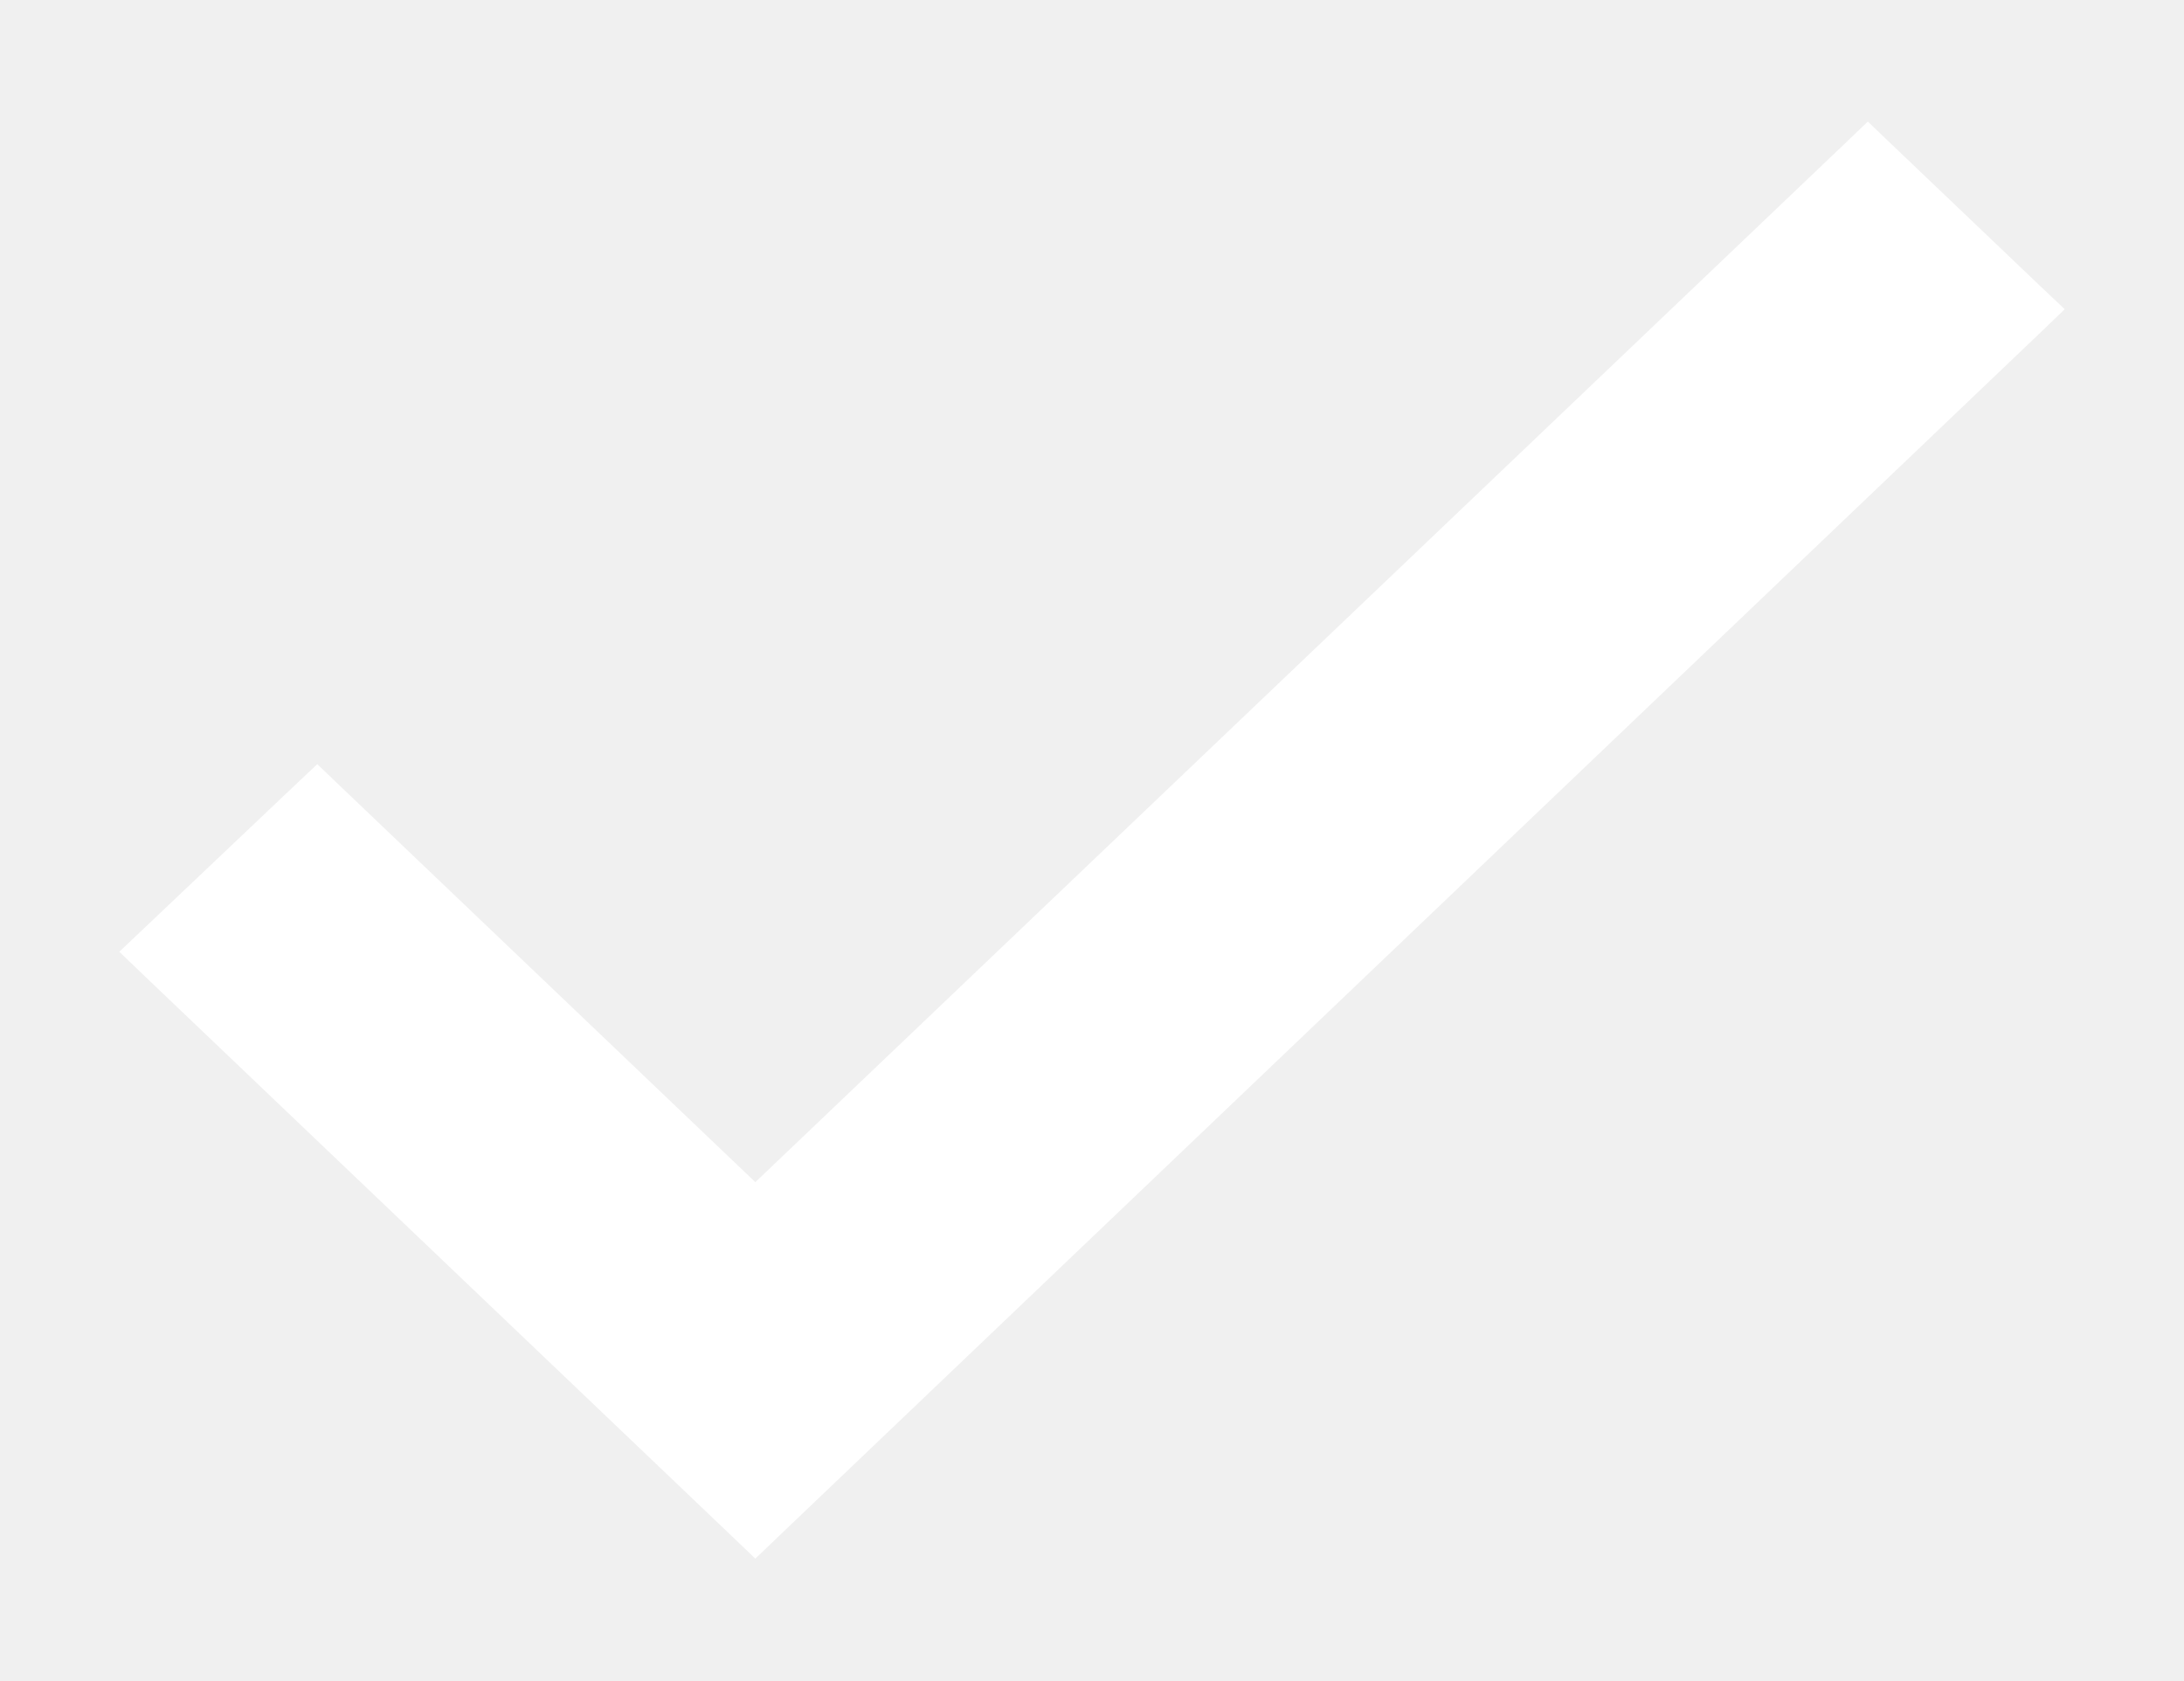
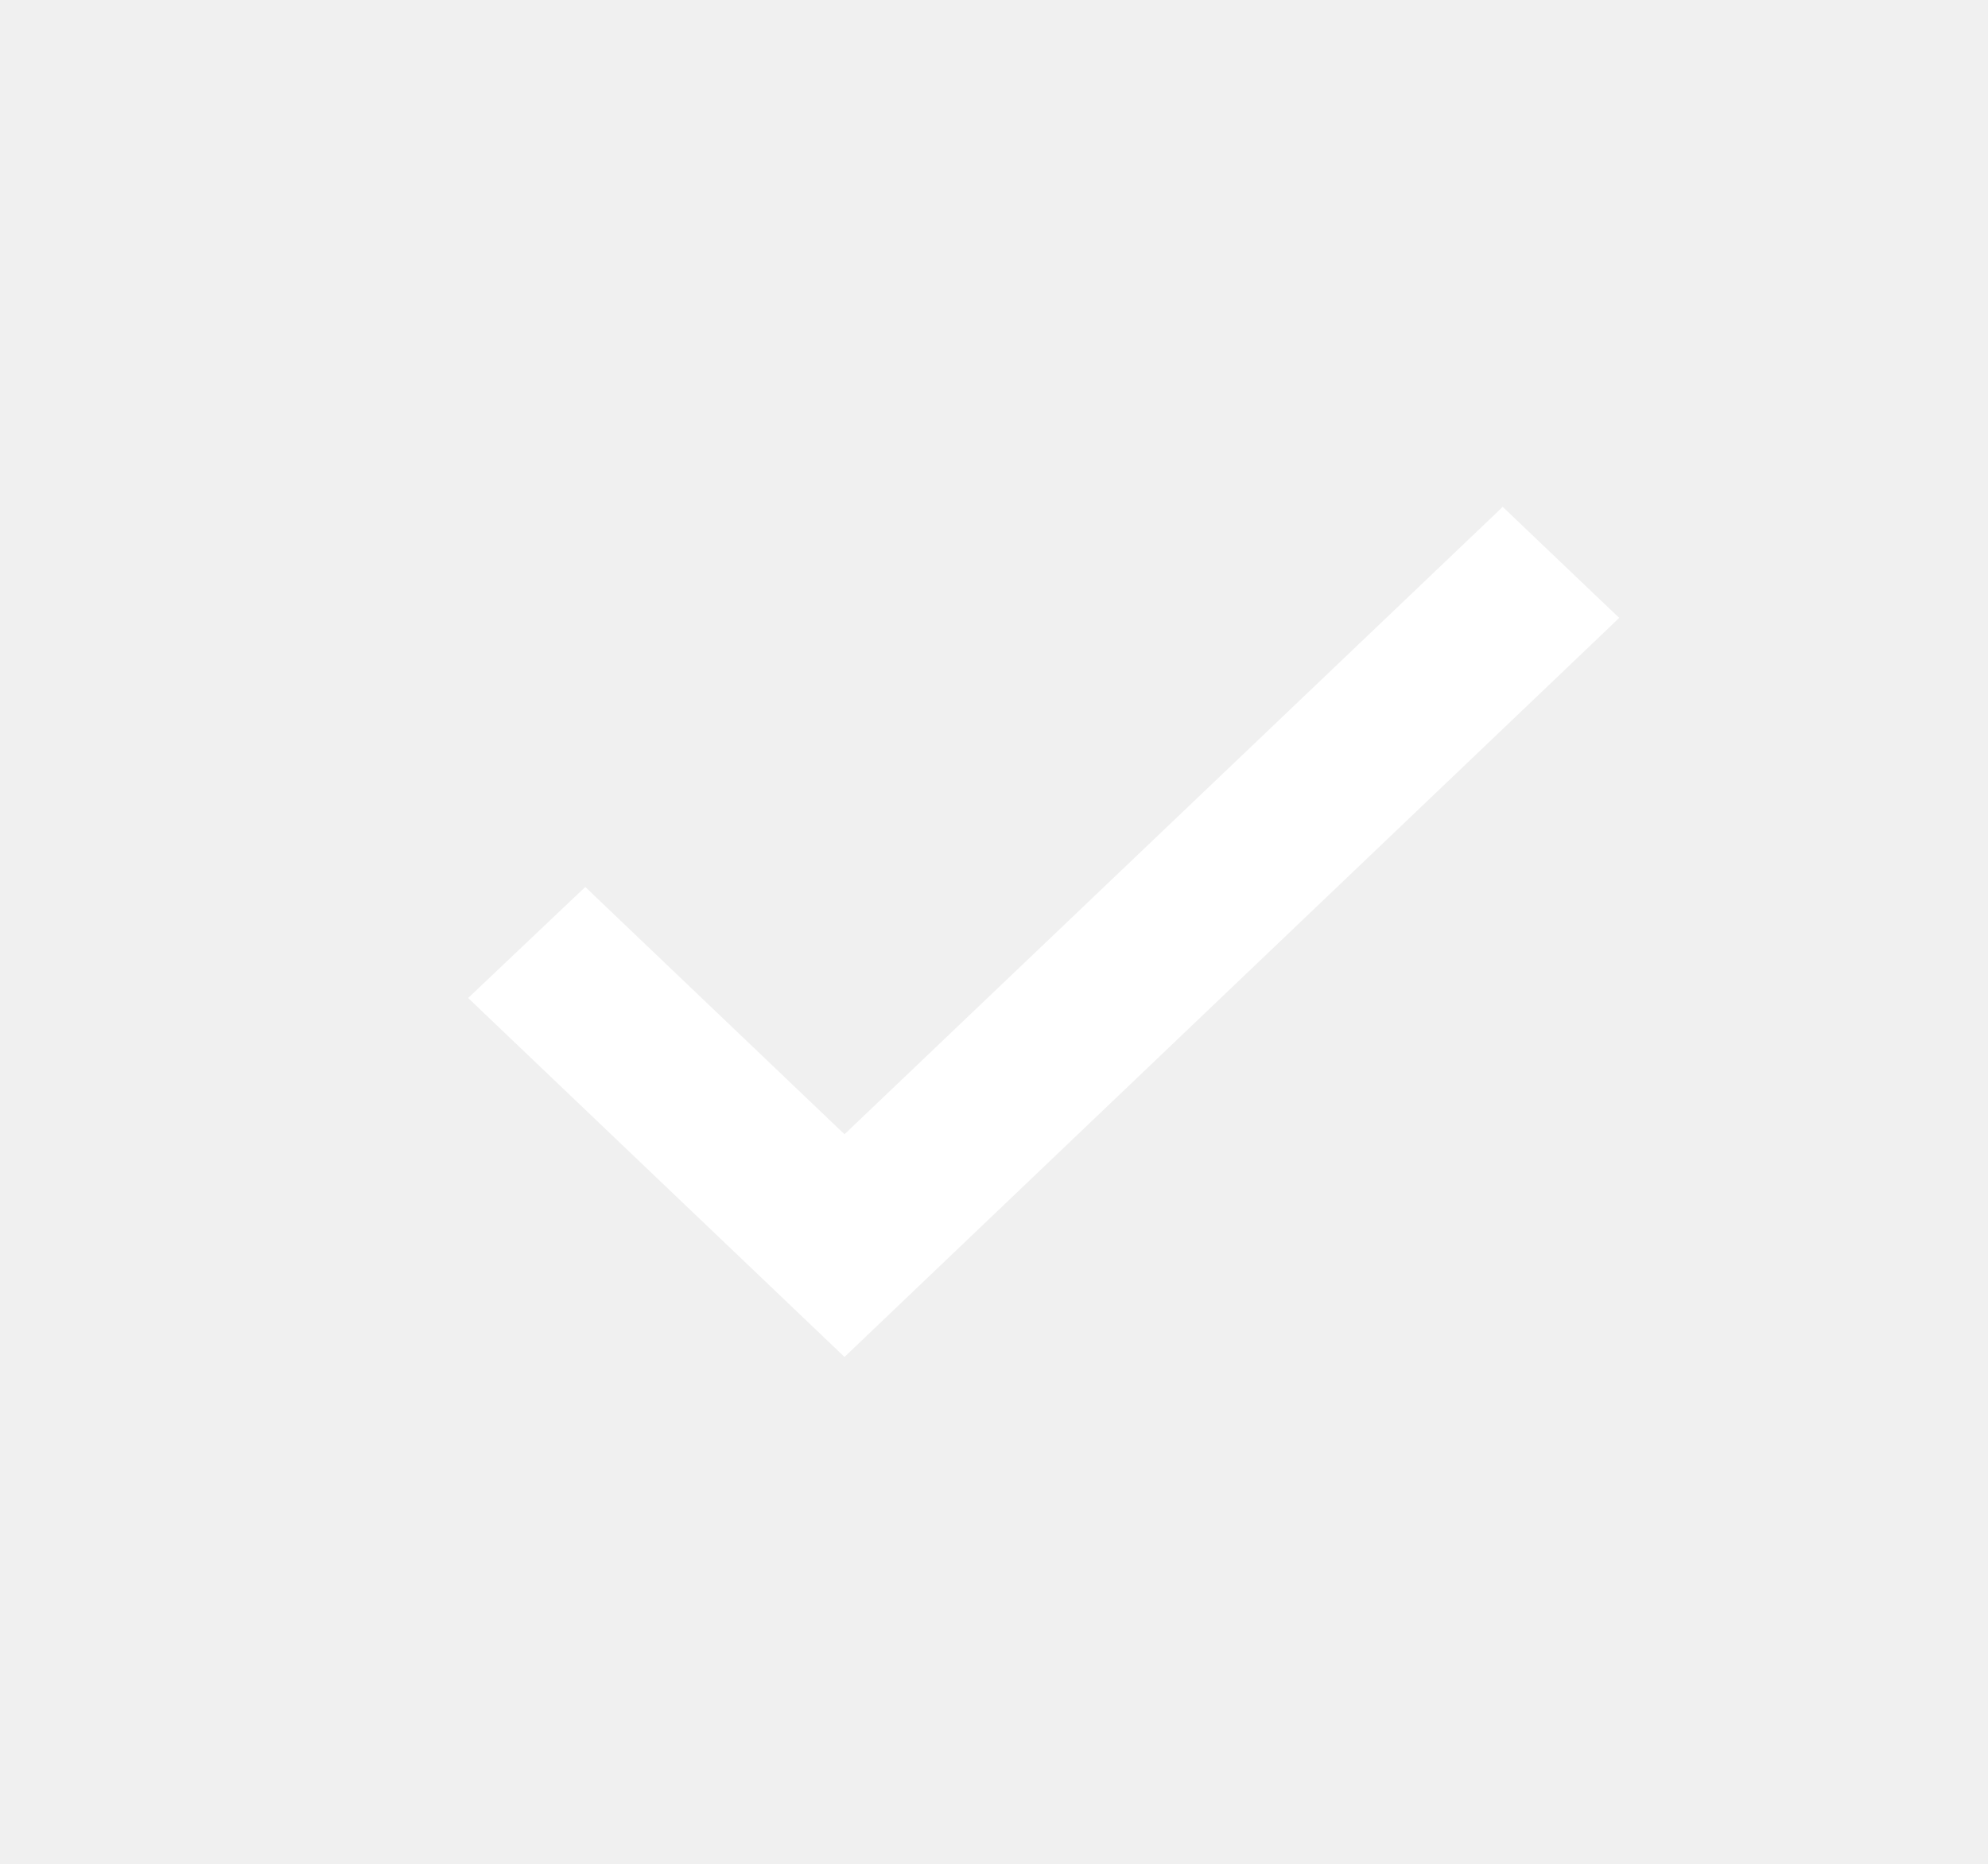
- <svg xmlns="http://www.w3.org/2000/svg" width="13" height="10" fill="none">
-   <path fill="#fff" stroke="#fff" stroke-width=".2" d="m1.957 4.752-.069-.066-.069.065-.888.842-.076.072.076.073 3.496 3.334.069.066.069-.066 7.504-7.158.076-.073-.076-.072-.882-.841-.069-.066-.069.066-6.553 6.246-2.539-2.422Z" />
+ <svg xmlns="http://www.w3.org/2000/svg" width="16" height="15" fill="none" viewBox="0 0 20 10">
+   <path fill="#fff" stroke="#fff" stroke-width=".2" d="m5.957 4.752-.069-.066-.069.065-.888.842-.076.072.076.073 3.496 3.334.069.066.069-.066 7.504-7.158.076-.073-.076-.072-.882-.841-.069-.066-.069.066-6.553 6.246-2.539-2.422Z" />
</svg>
